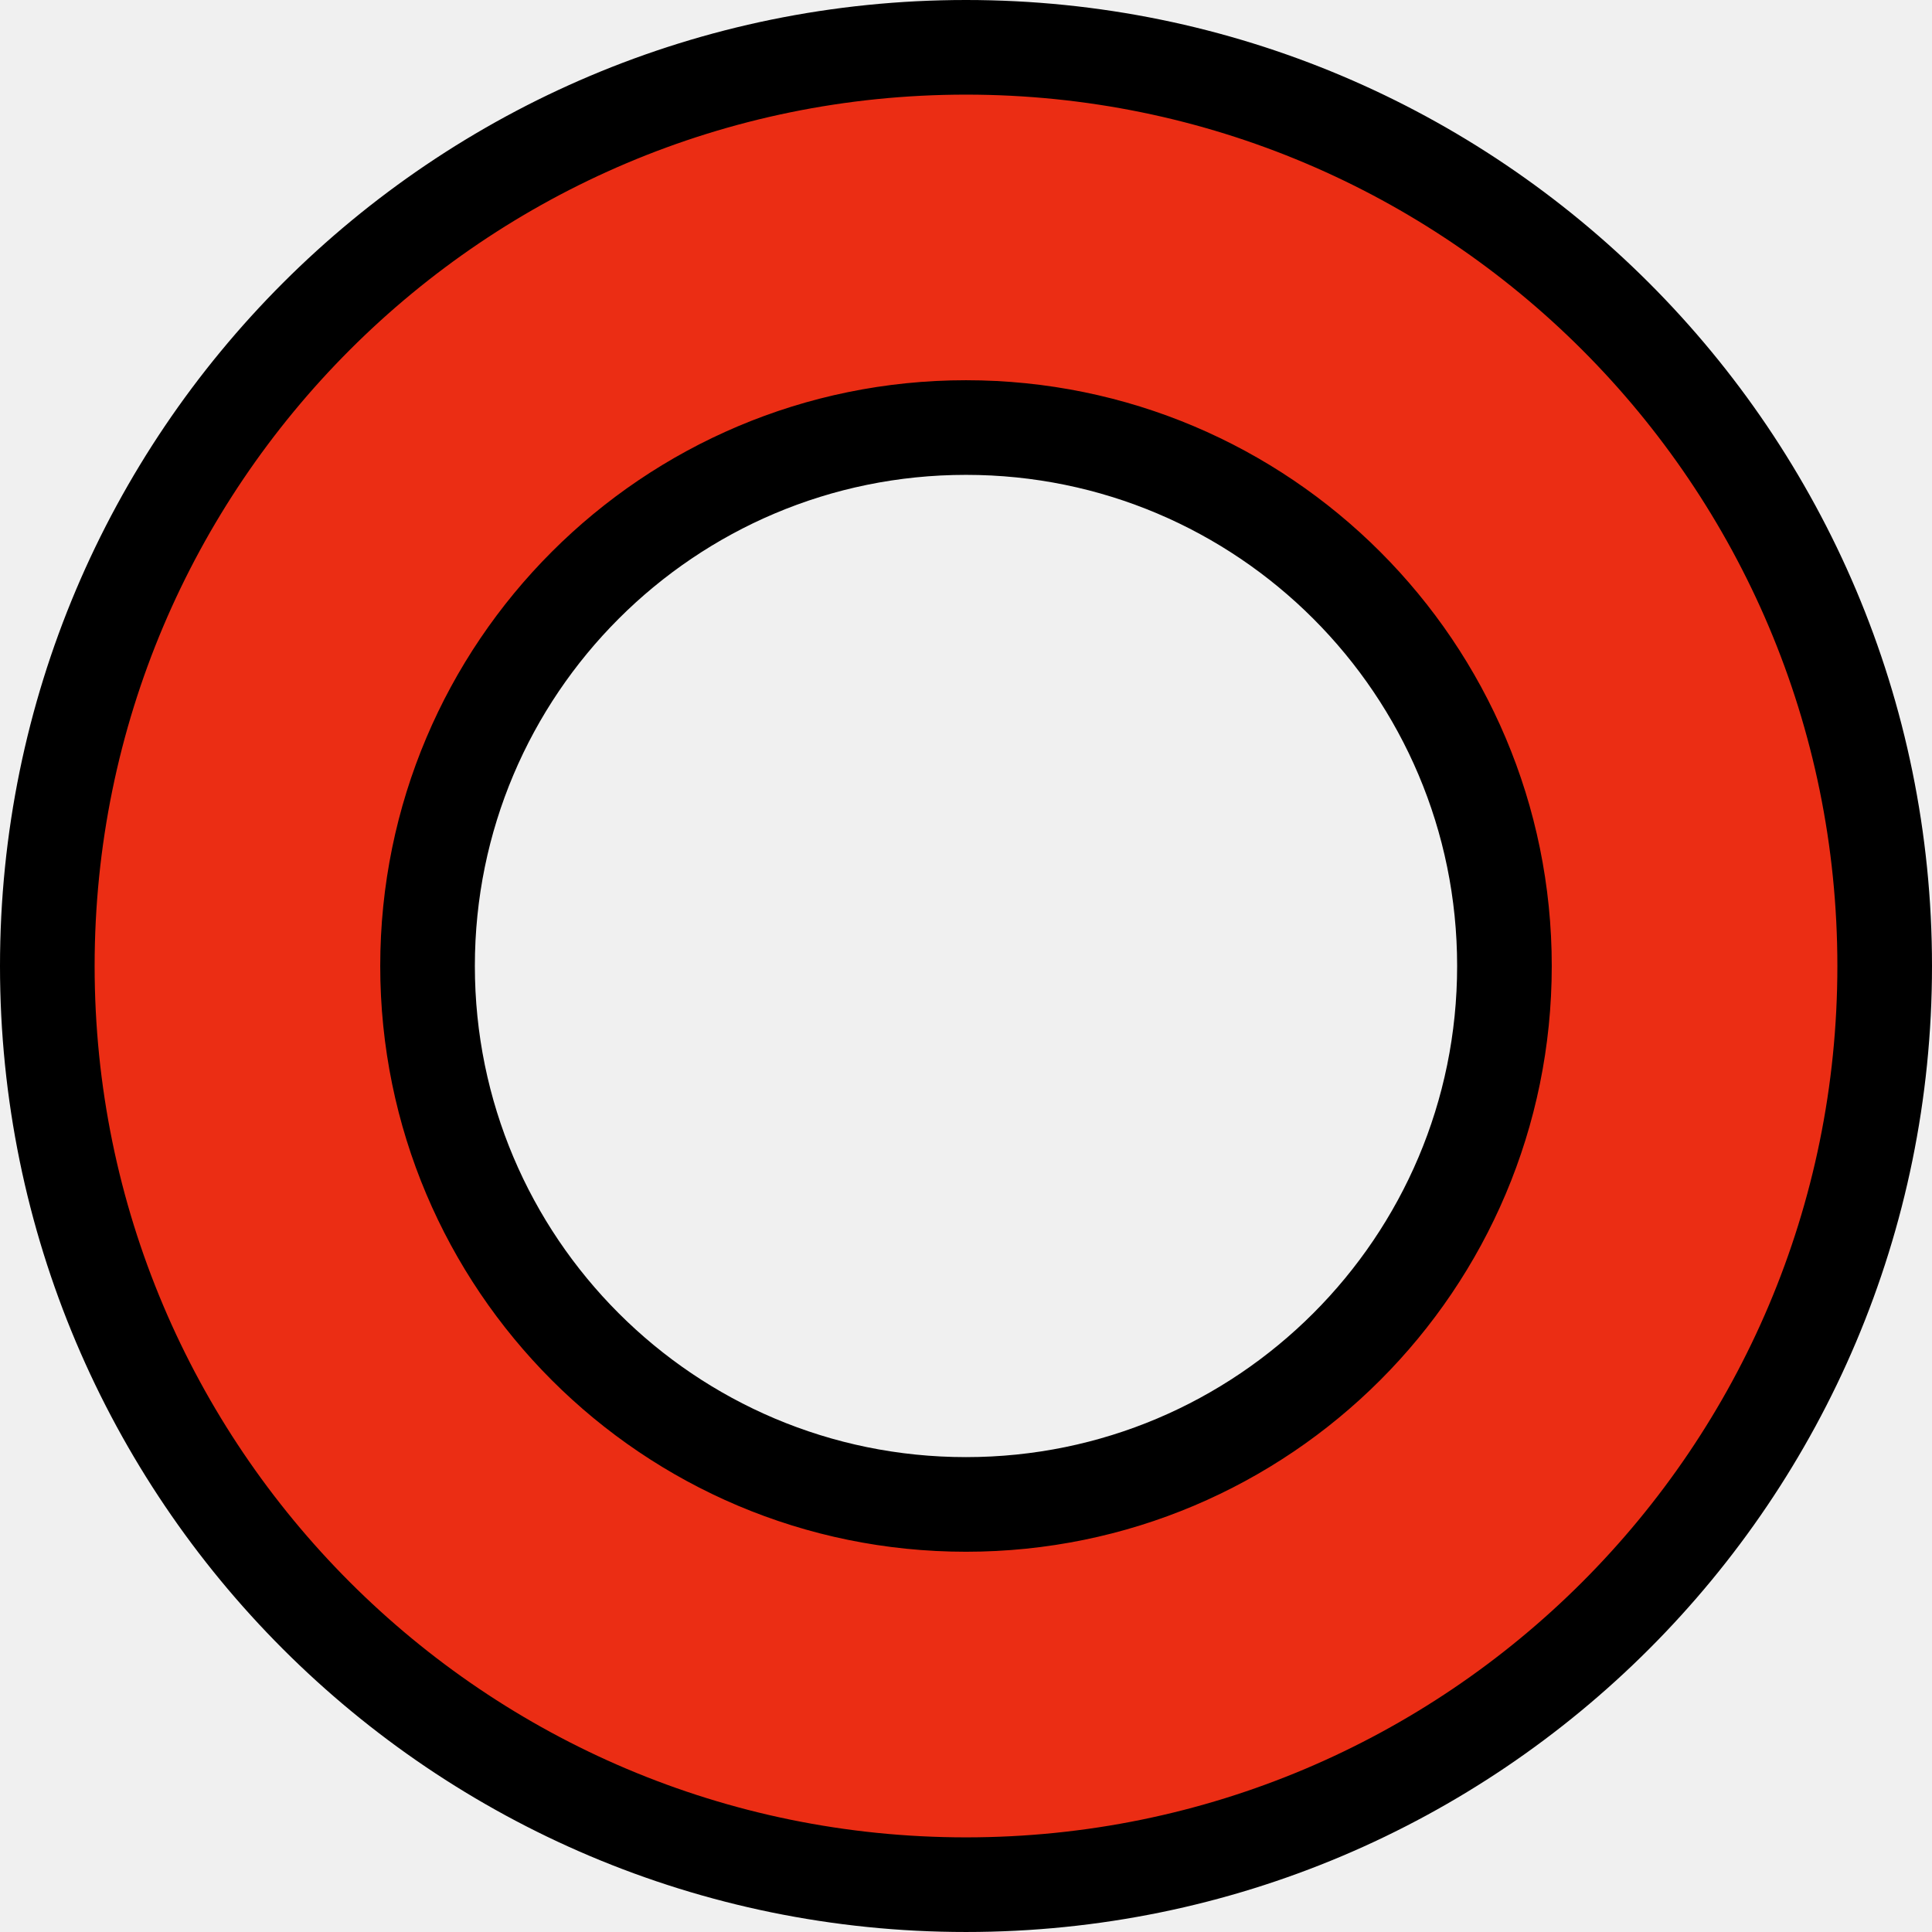
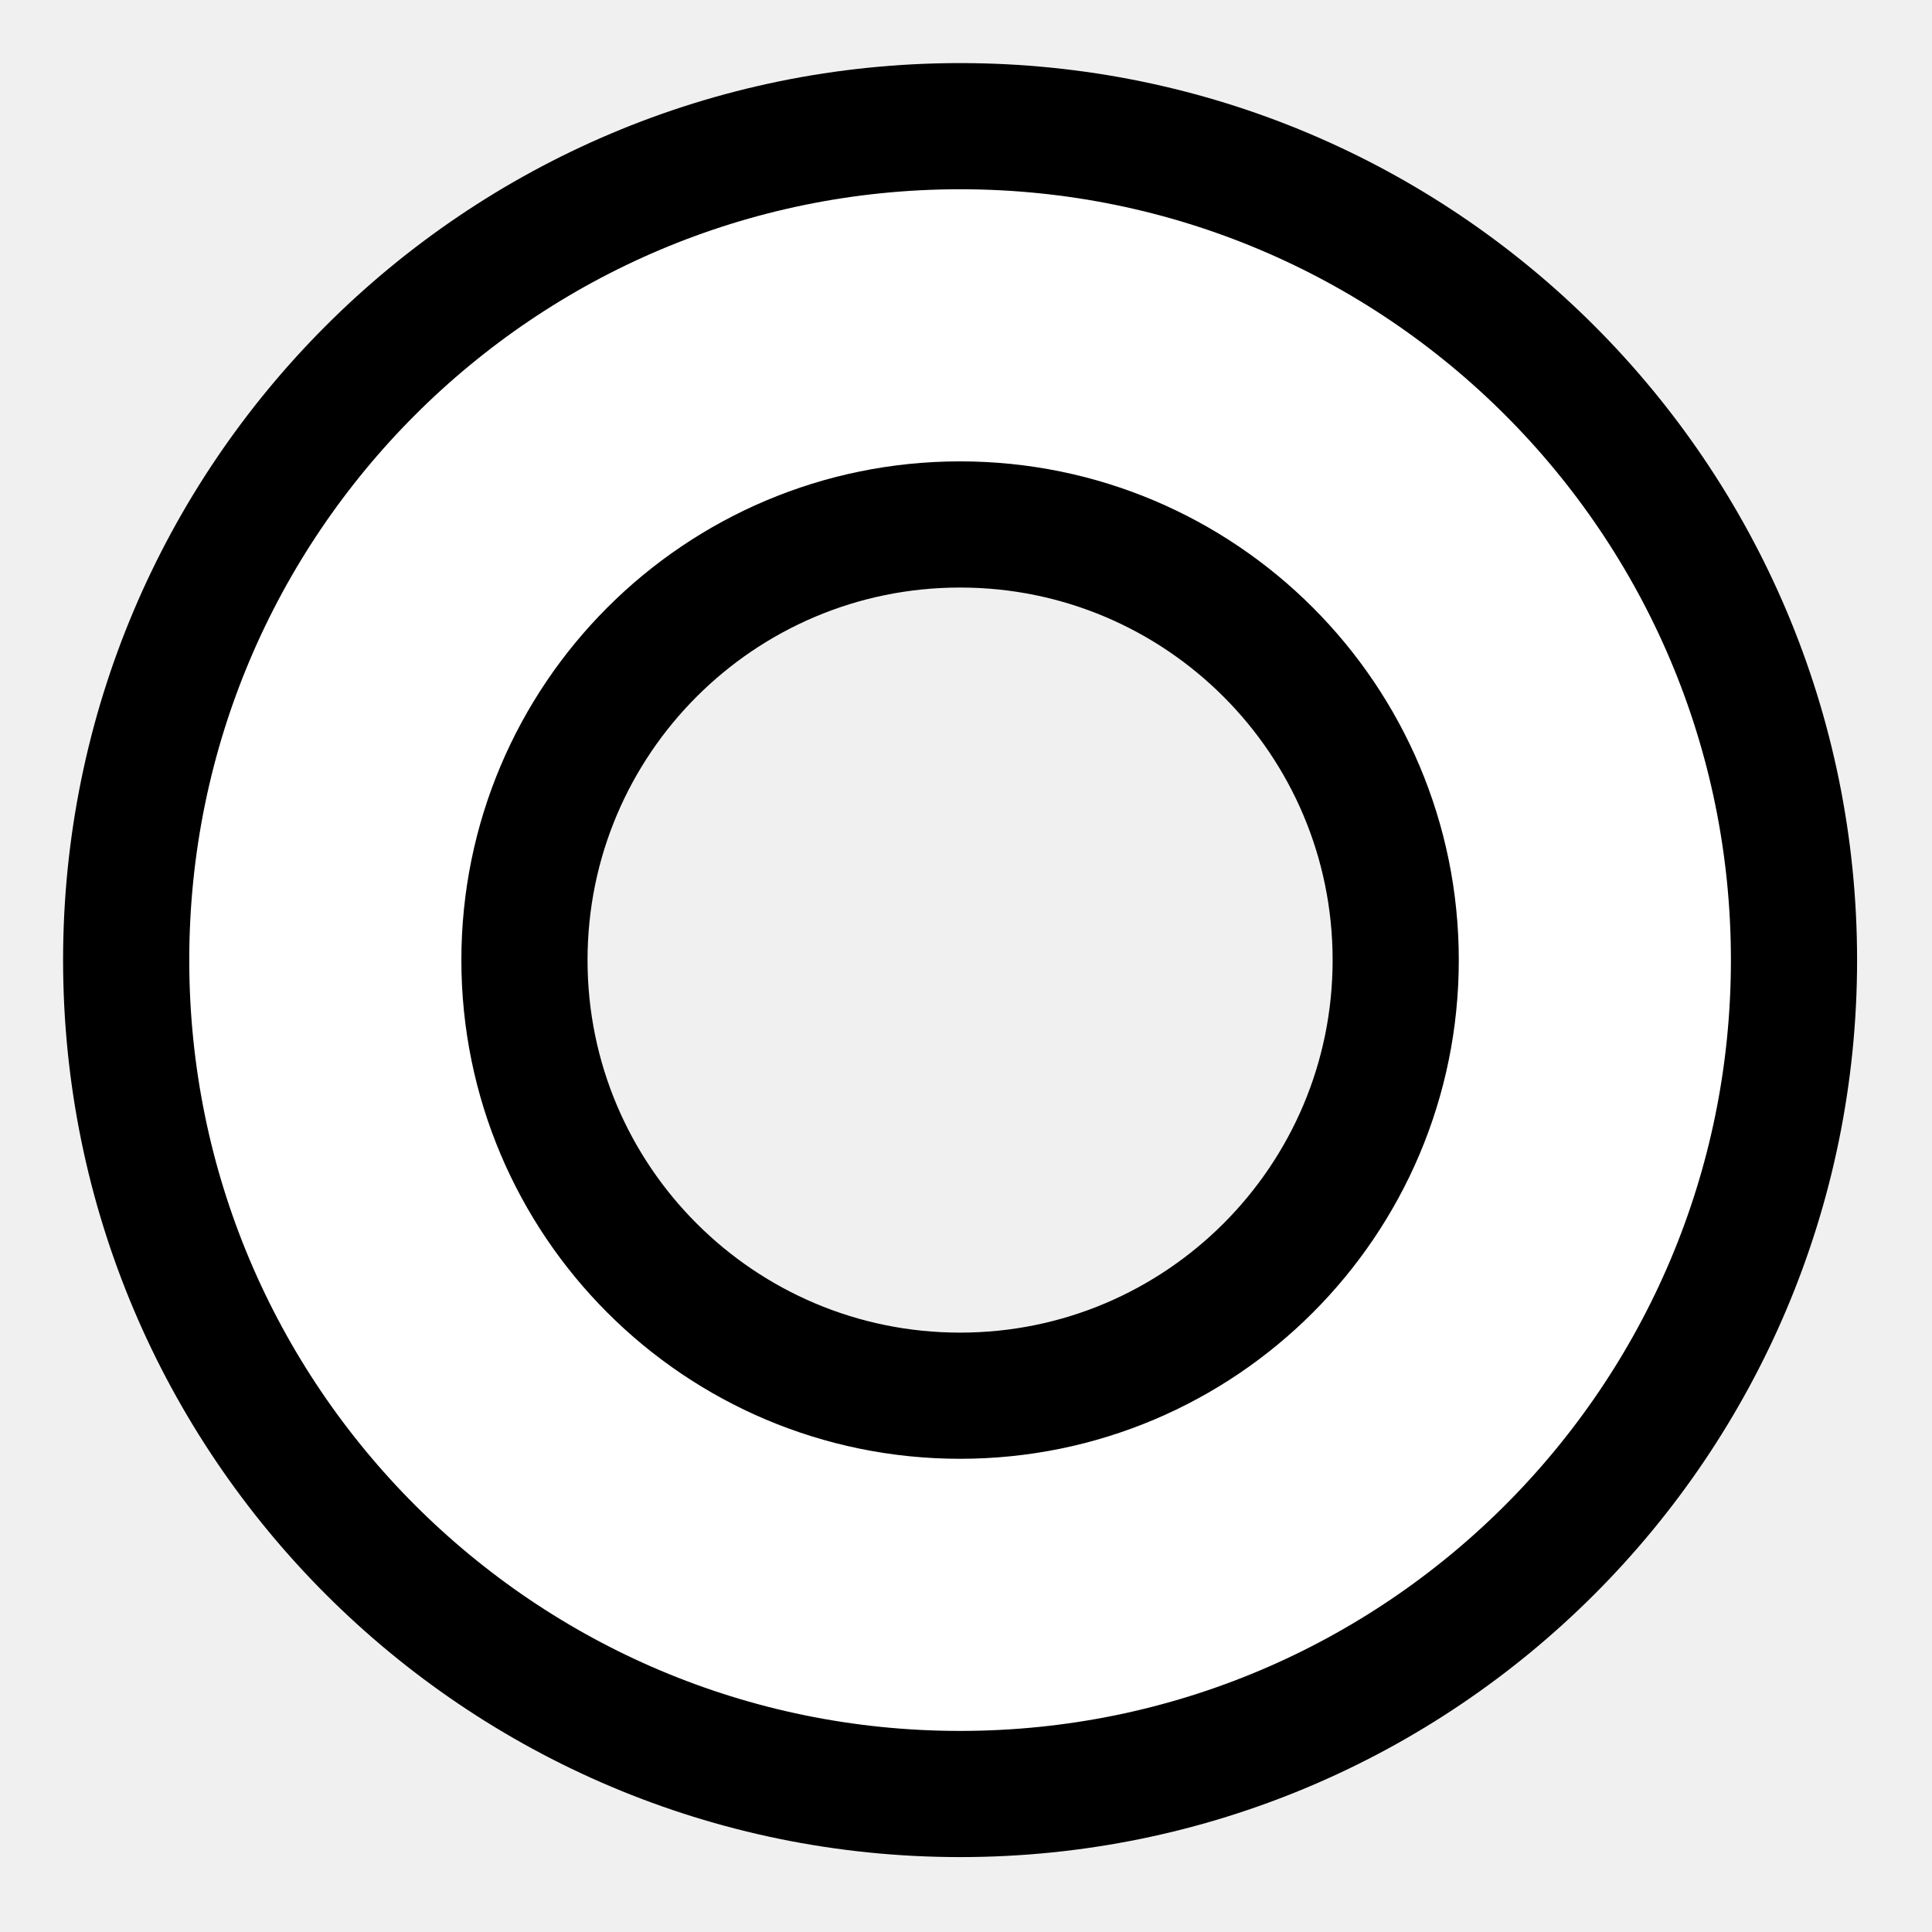
- <svg xmlns="http://www.w3.org/2000/svg" version="1.1" id="Layer_1" x="0px" y="0px" width="245.001px" height="245px" viewBox="0 0 245.001 245" enable-background="new 0 0 245.001 245" xml:space="preserve">
+ <svg xmlns="http://www.w3.org/2000/svg" version="1.1" id="Layer_1" x="0px" y="0px" width="245px" height="245px" viewBox="0 0 245 245" enable-background="new 0 0 245 245" xml:space="preserve">
  <g>
    <g>
-       <path fill="#EB2D14" d="M122.5,6C58.159,6,6,58.159,6,122.5C6,186.839,58.159,239,122.5,239c64.341,0,116.501-52.16,116.501-116.5    C239.001,58.159,186.841,6,122.5,6z M122.5,190.78c-37.711,0-68.282-30.57-68.282-68.28c0-37.712,30.571-68.282,68.282-68.282    c37.712,0,68.282,30.57,68.282,68.282C190.781,160.209,160.212,190.78,122.5,190.78z" />
+       <path fill="#FFFFFF" d="M121.75,16C63.346,16,16,63.346,16,121.75S63.346,227.5,121.75,227.5S227.5,180.154,227.5,121.75    S180.155,16,121.75,16z M121.75,176.992c-30.51,0-55.243-24.732-55.243-55.242s24.733-55.243,55.243-55.243    s55.242,24.733,55.242,55.243S152.26,176.992,121.75,176.992z" />
    </g>
    <g>
-       <path fill="none" stroke="#000000" stroke-width="12" stroke-linecap="round" stroke-linejoin="round" d="M122.5,6    C58.159,6,6,58.159,6,122.5C6,186.839,58.159,239,122.5,239c64.341,0,116.501-52.16,116.501-116.5    C239.001,58.159,186.841,6,122.5,6z M122.5,190.78c-37.711,0-68.282-30.57-68.282-68.28c0-37.712,30.571-68.282,68.282-68.282    c37.712,0,68.282,30.57,68.282,68.282C190.781,160.209,160.212,190.78,122.5,190.78z" />
+       <path fill="none" stroke="#000000" stroke-width="16" stroke-linecap="round" stroke-linejoin="round" d="M121.75,16    C63.346,16,16,63.346,16,121.75S63.346,227.5,121.75,227.5S227.5,180.154,227.5,121.75S180.155,16,121.75,16z M121.75,176.992    c-30.51,0-55.243-24.732-55.243-55.242s24.733-55.243,55.243-55.243s55.242,24.733,55.242,55.243S152.26,176.992,121.75,176.992z" />
    </g>
  </g>
</svg>
